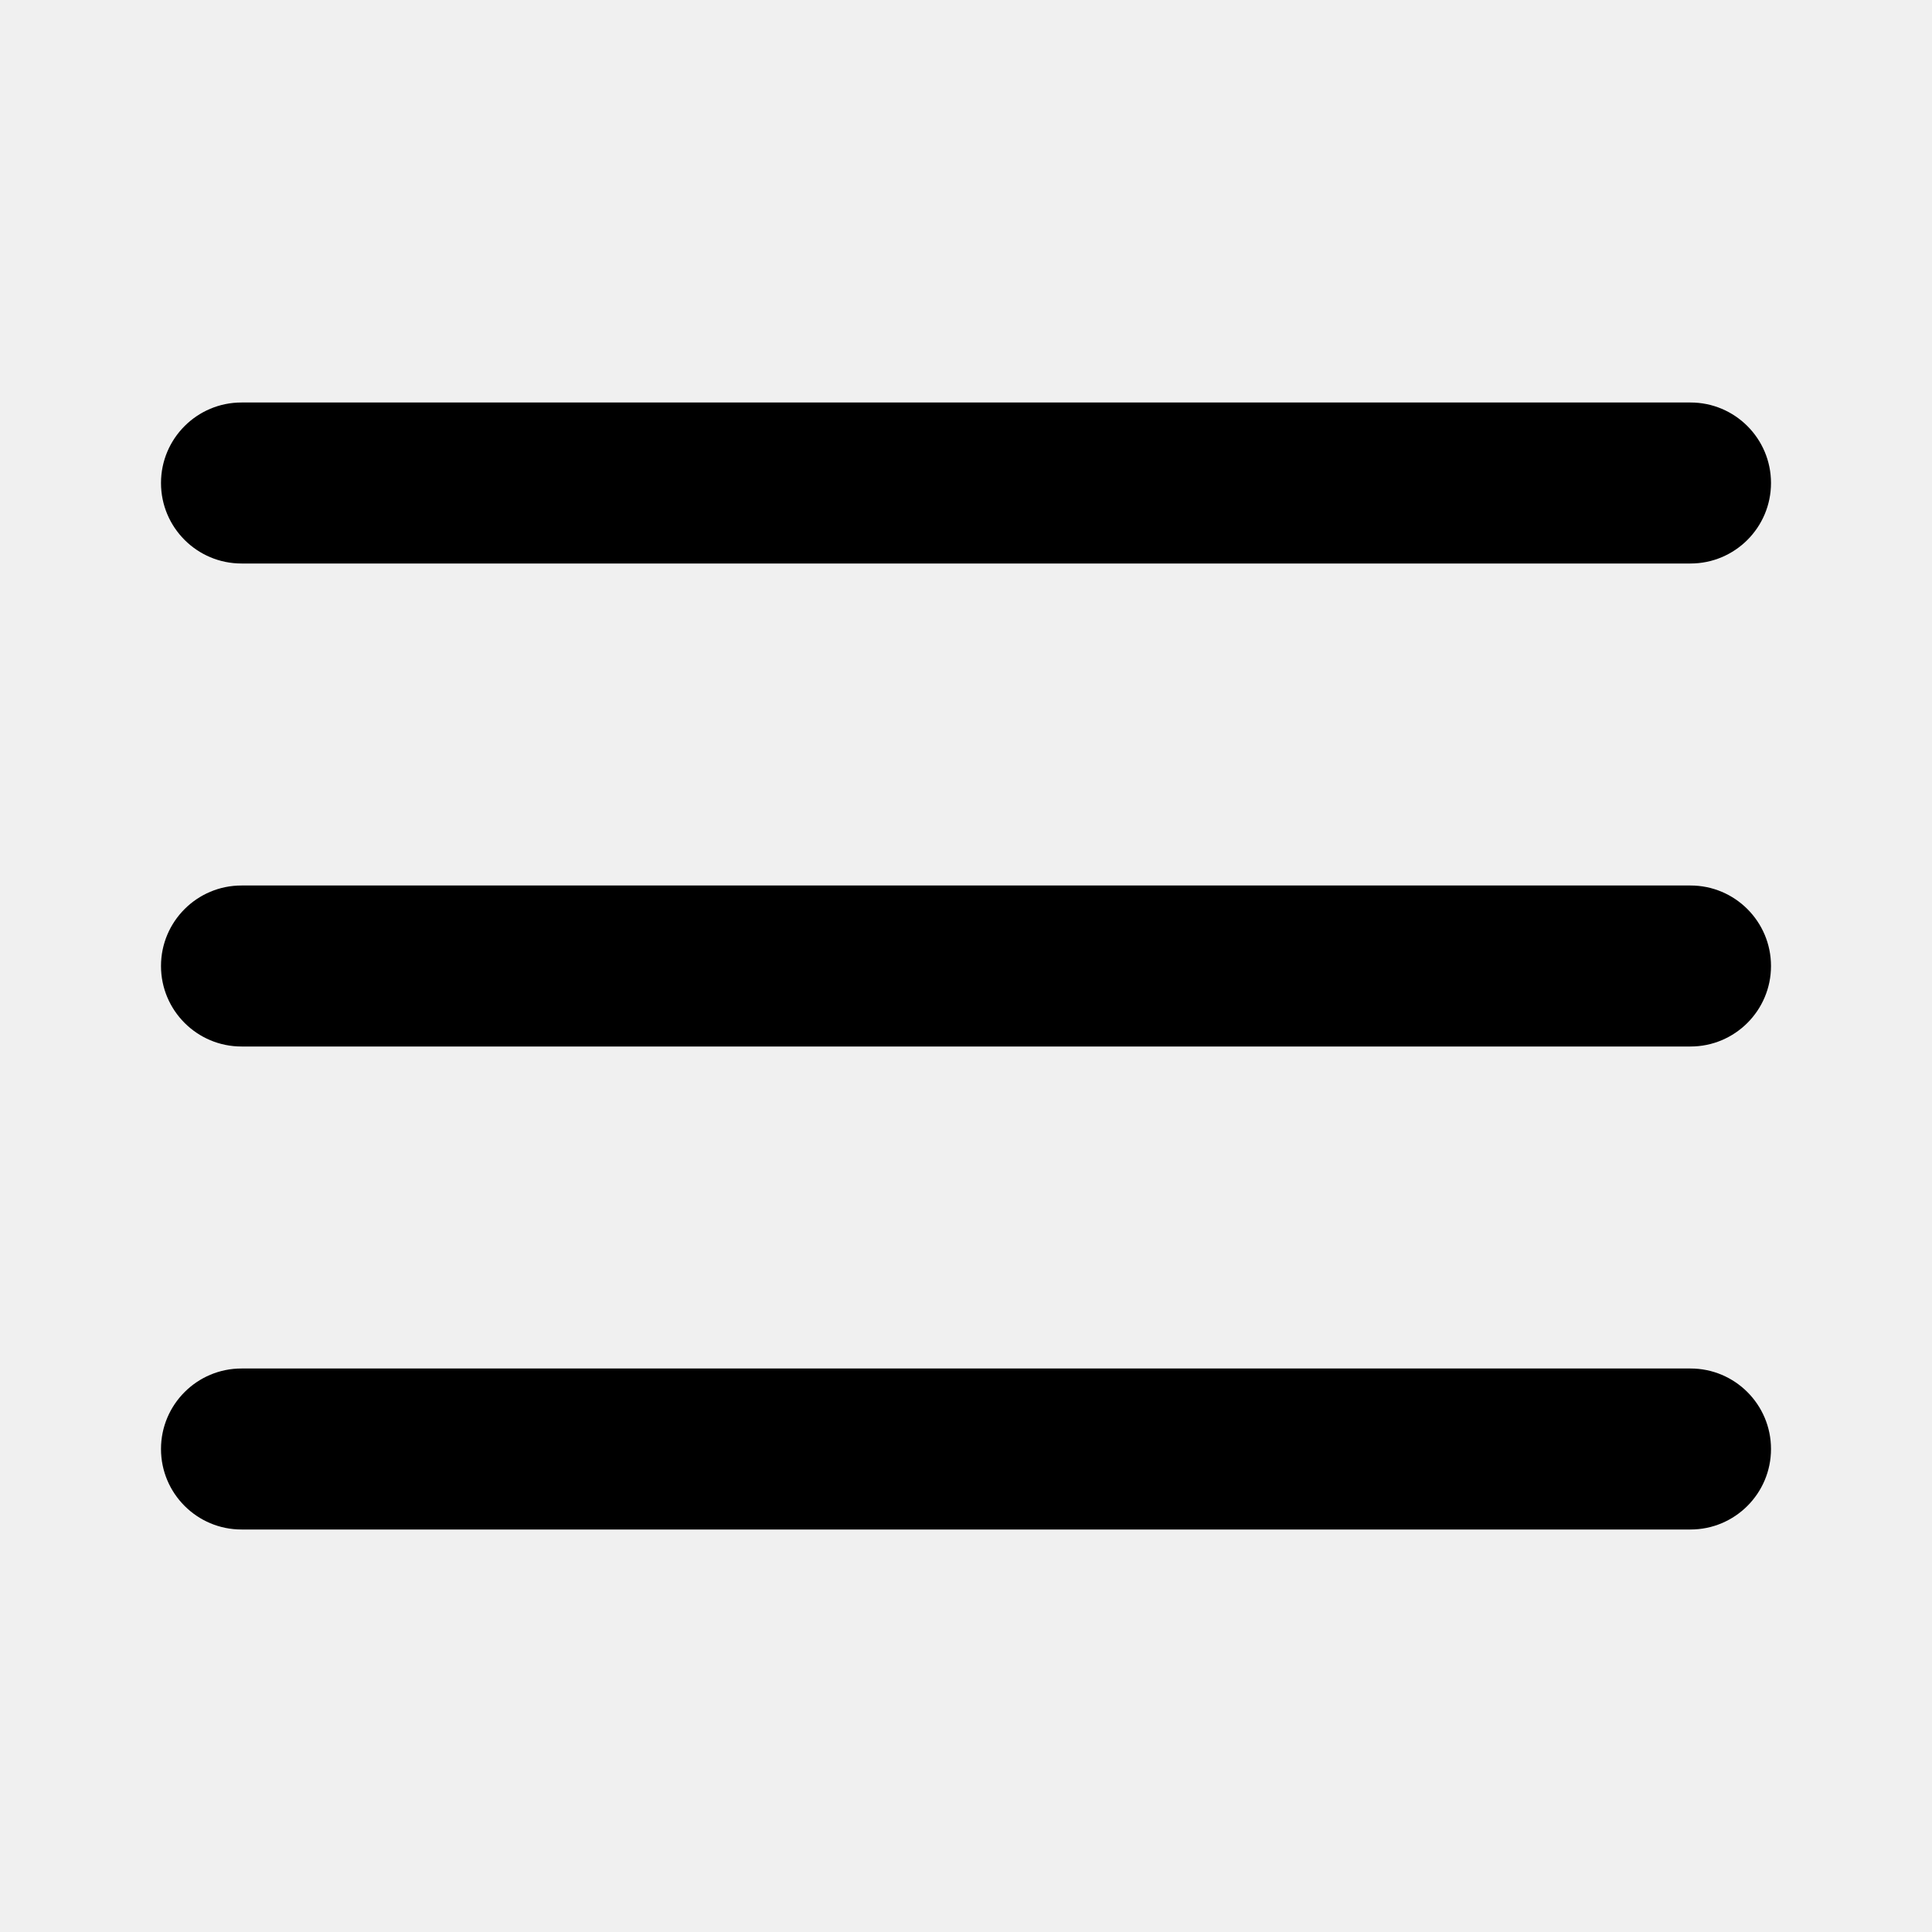
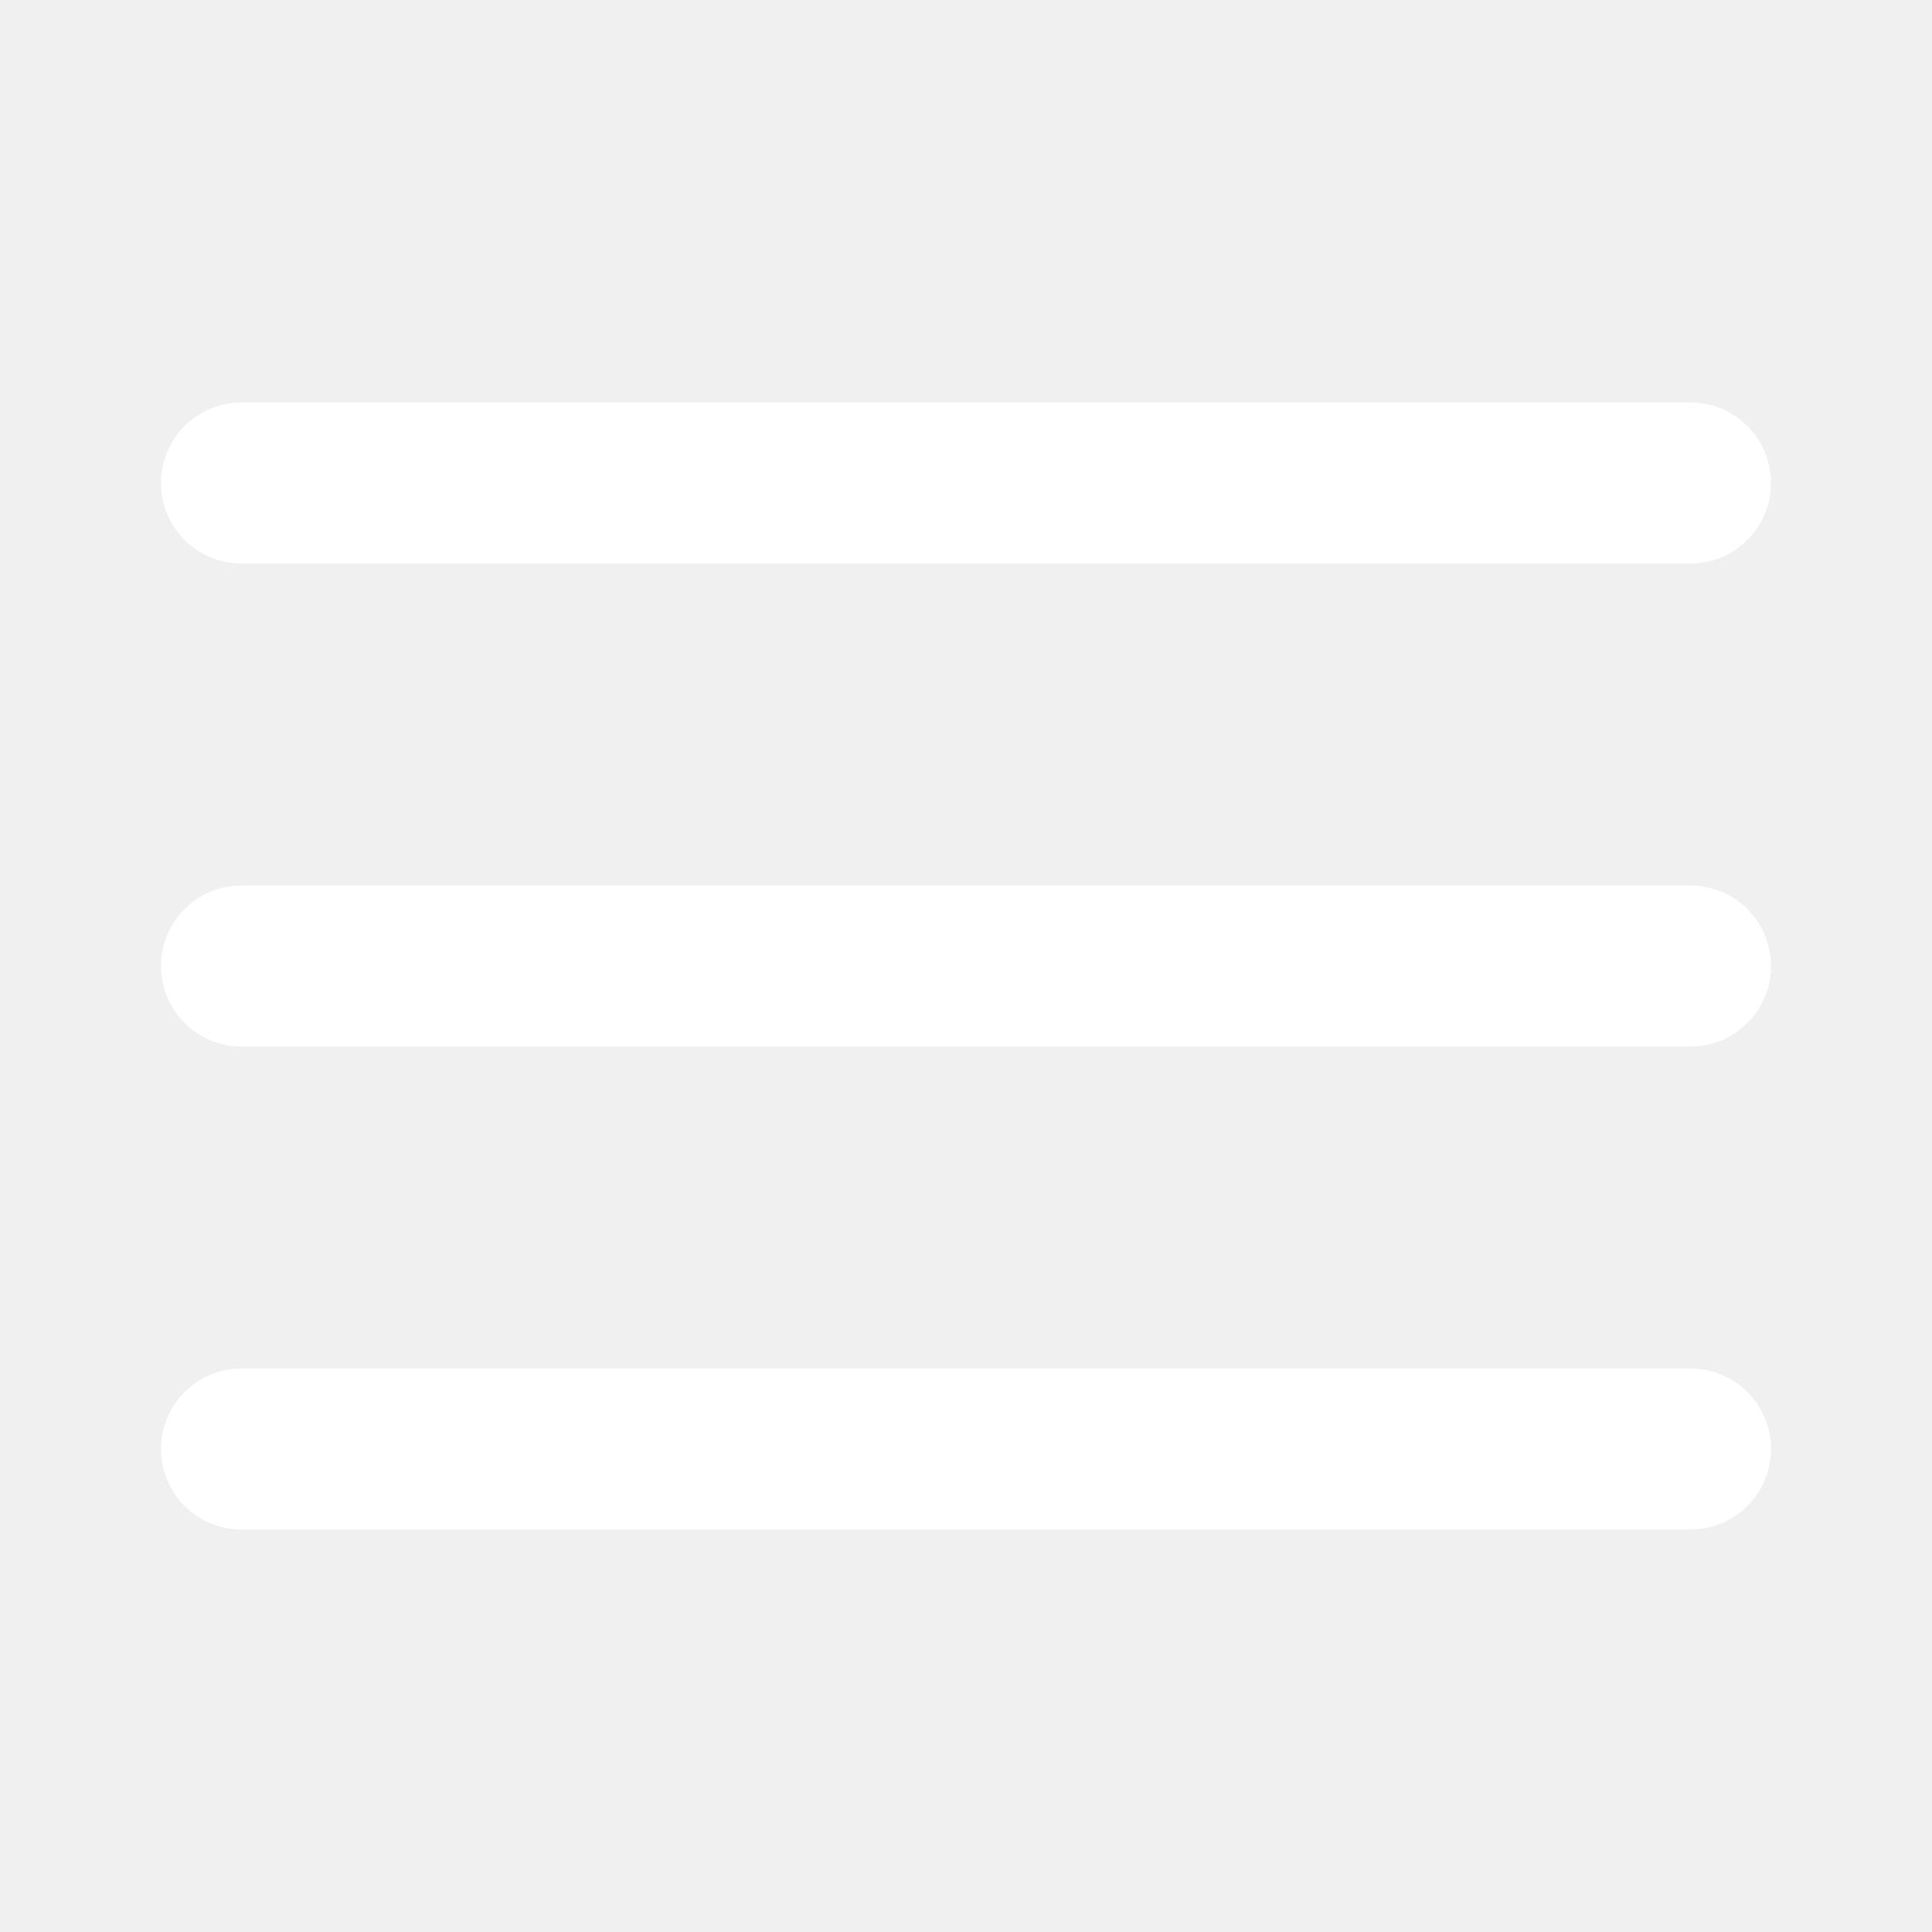
<svg xmlns="http://www.w3.org/2000/svg" width="24" height="24" viewBox="0 0 24 24" fill="none">
-   <path fill-rule="evenodd" clip-rule="evenodd" d="M2 12C2 11.448 2.448 11 3 11H21C21.552 11 22 11.448 22 12C22 12.552 21.552 13 21 13H3C2.448 13 2 12.552 2 12Z" fill="#000000" />
-   <path fill-rule="evenodd" clip-rule="evenodd" d="M2 6C2 5.448 2.448 5 3 5H21C21.552 5 22 5.448 22 6C22 6.552 21.552 7 21 7H3C2.448 7 2 6.552 2 6Z" fill="#000000" />
-   <path fill-rule="evenodd" clip-rule="evenodd" d="M2 18C2 17.448 2.448 17 3 17H21C21.552 17 22 17.448 22 18C22 18.552 21.552 19 21 19H3C2.448 19 2 18.552 2 18Z" fill="#000000" />
+   <path fill-rule="evenodd" clip-rule="evenodd" d="M2 12C2 11.448 2.448 11 3 11H21C21.552 11 22 11.448 22 12C22 12.552 21.552 13 21 13H3C2.448 13 2 12.552 2 12Z" fill="#fff" />
+   <path fill-rule="evenodd" clip-rule="evenodd" d="M2 6C2 5.448 2.448 5 3 5H21C21.552 5 22 5.448 22 6C22 6.552 21.552 7 21 7H3C2.448 7 2 6.552 2 6Z" fill="#fff" />
+   <path fill-rule="evenodd" clip-rule="evenodd" d="M2 18C2 17.448 2.448 17 3 17H21C21.552 17 22 17.448 22 18C22 18.552 21.552 19 21 19H3C2.448 19 2 18.552 2 18Z" fill="#fff" />
</svg>
